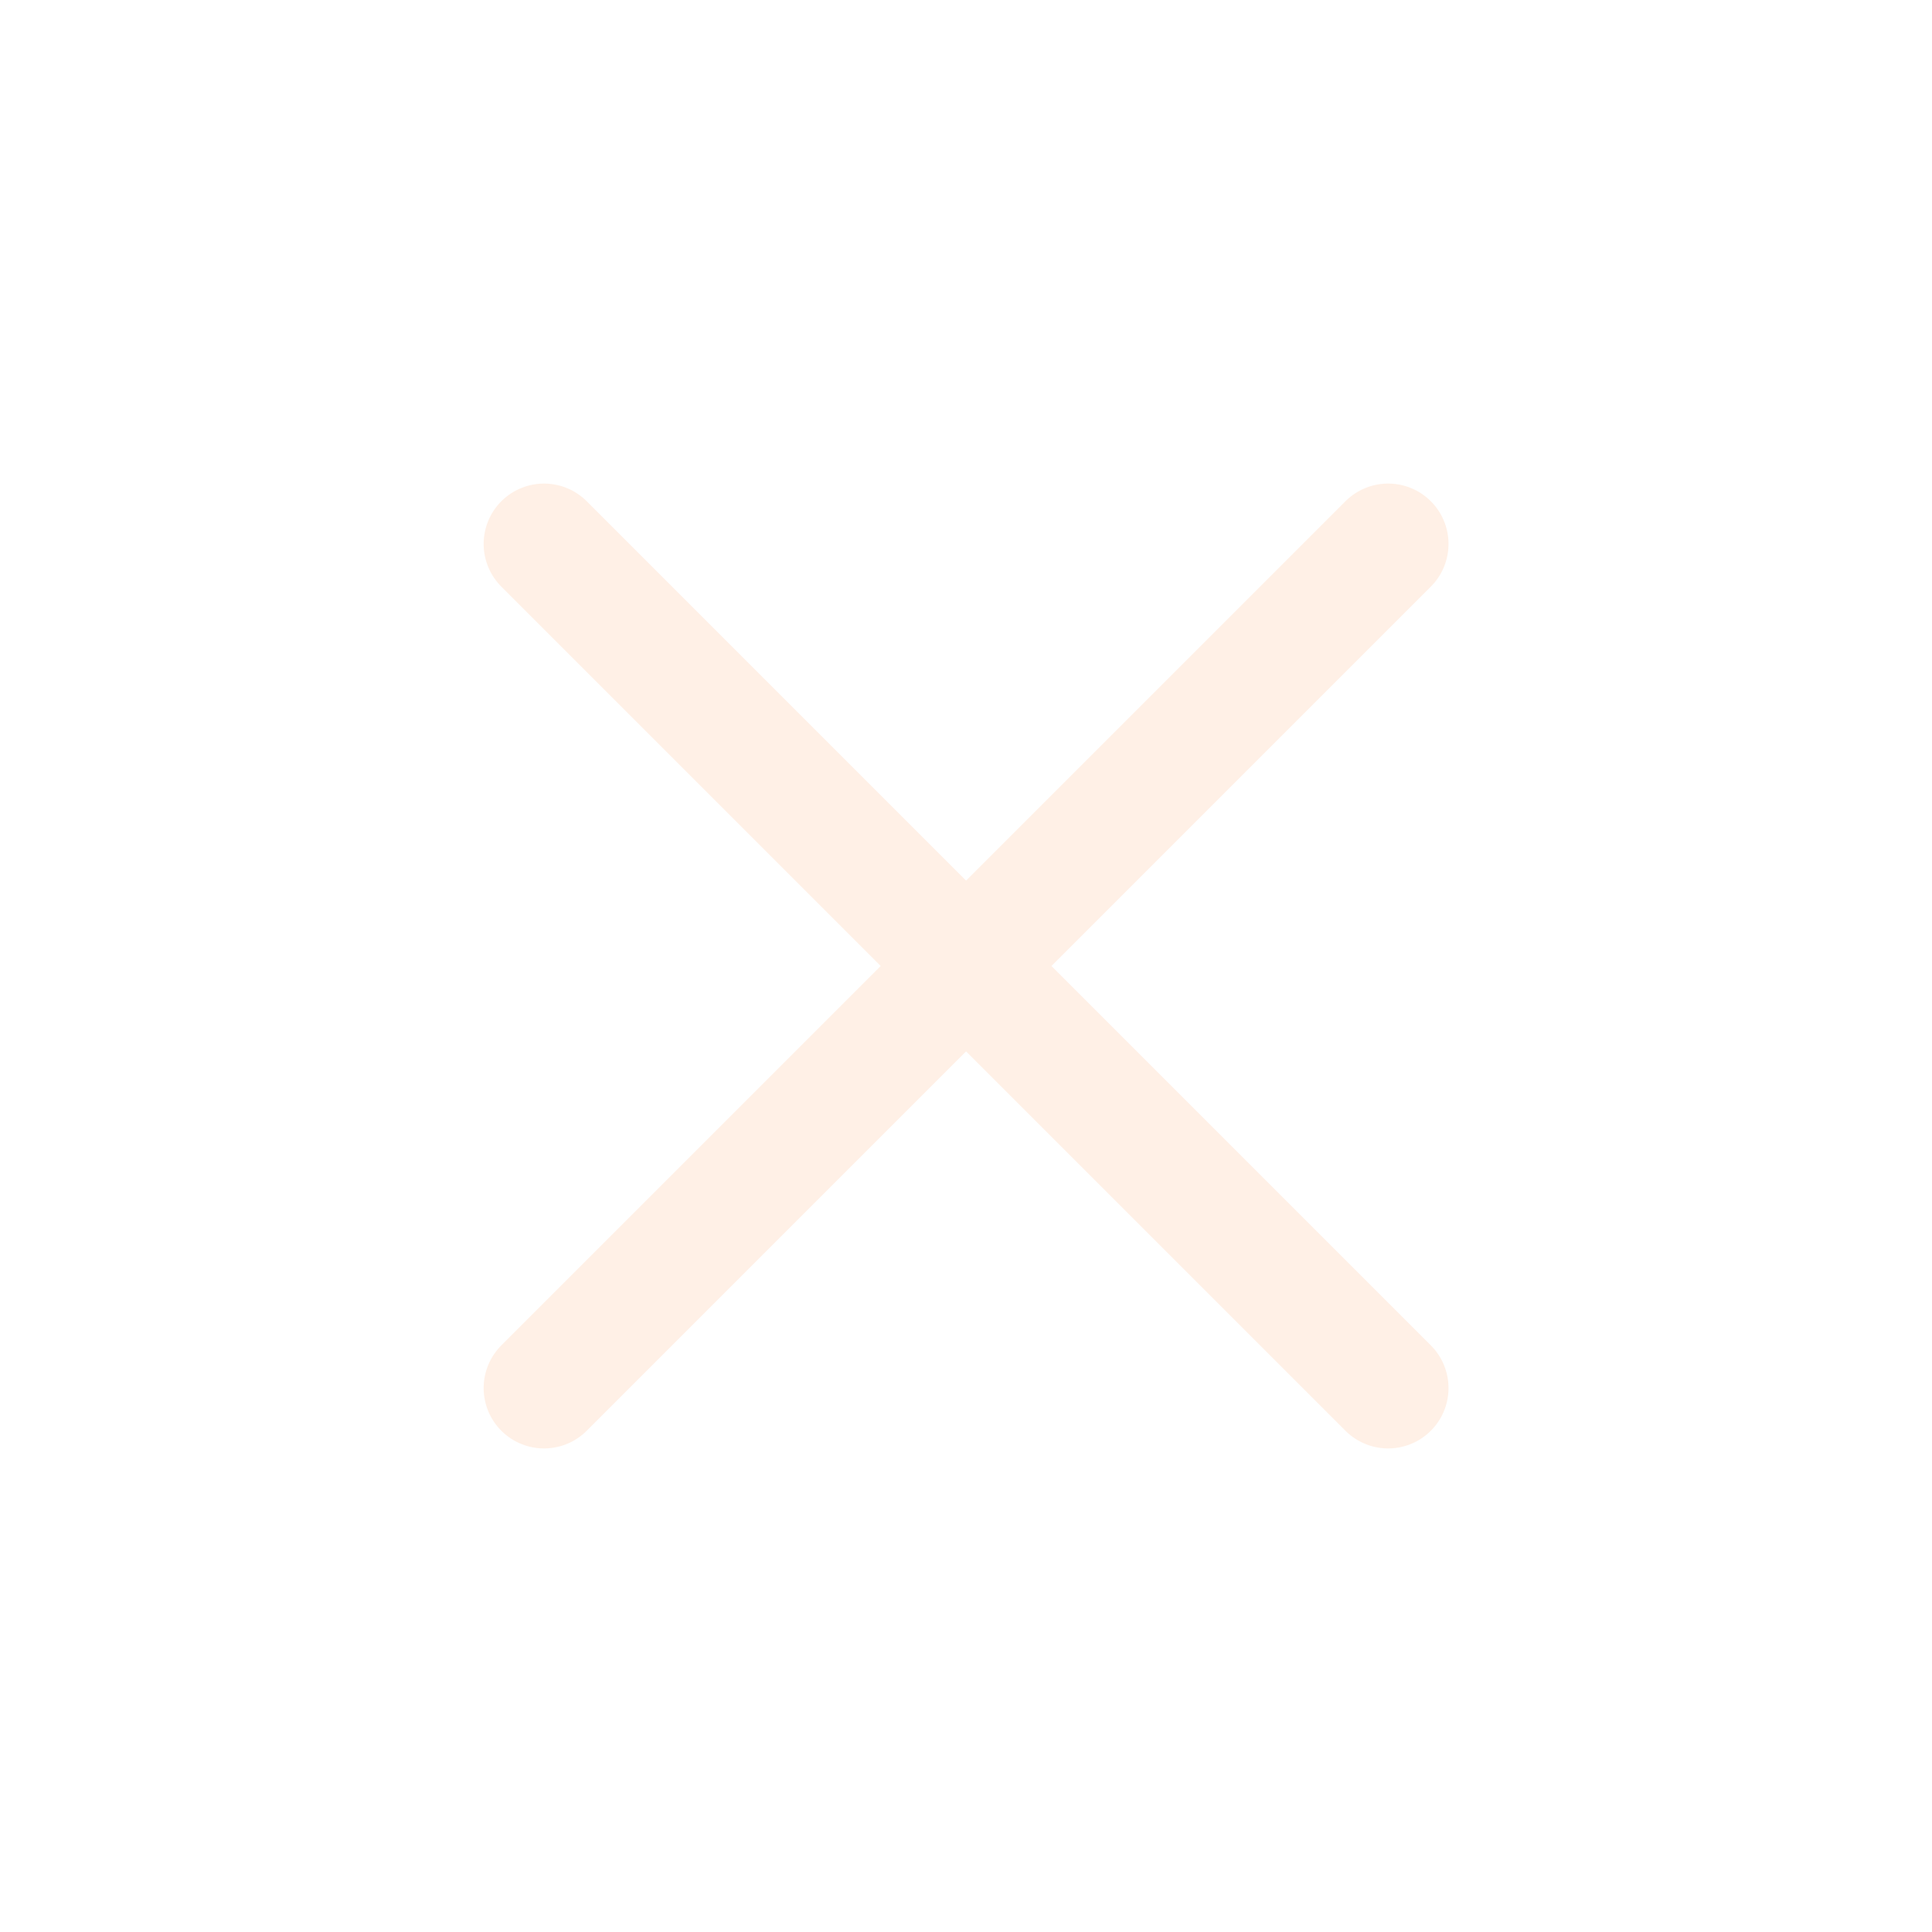
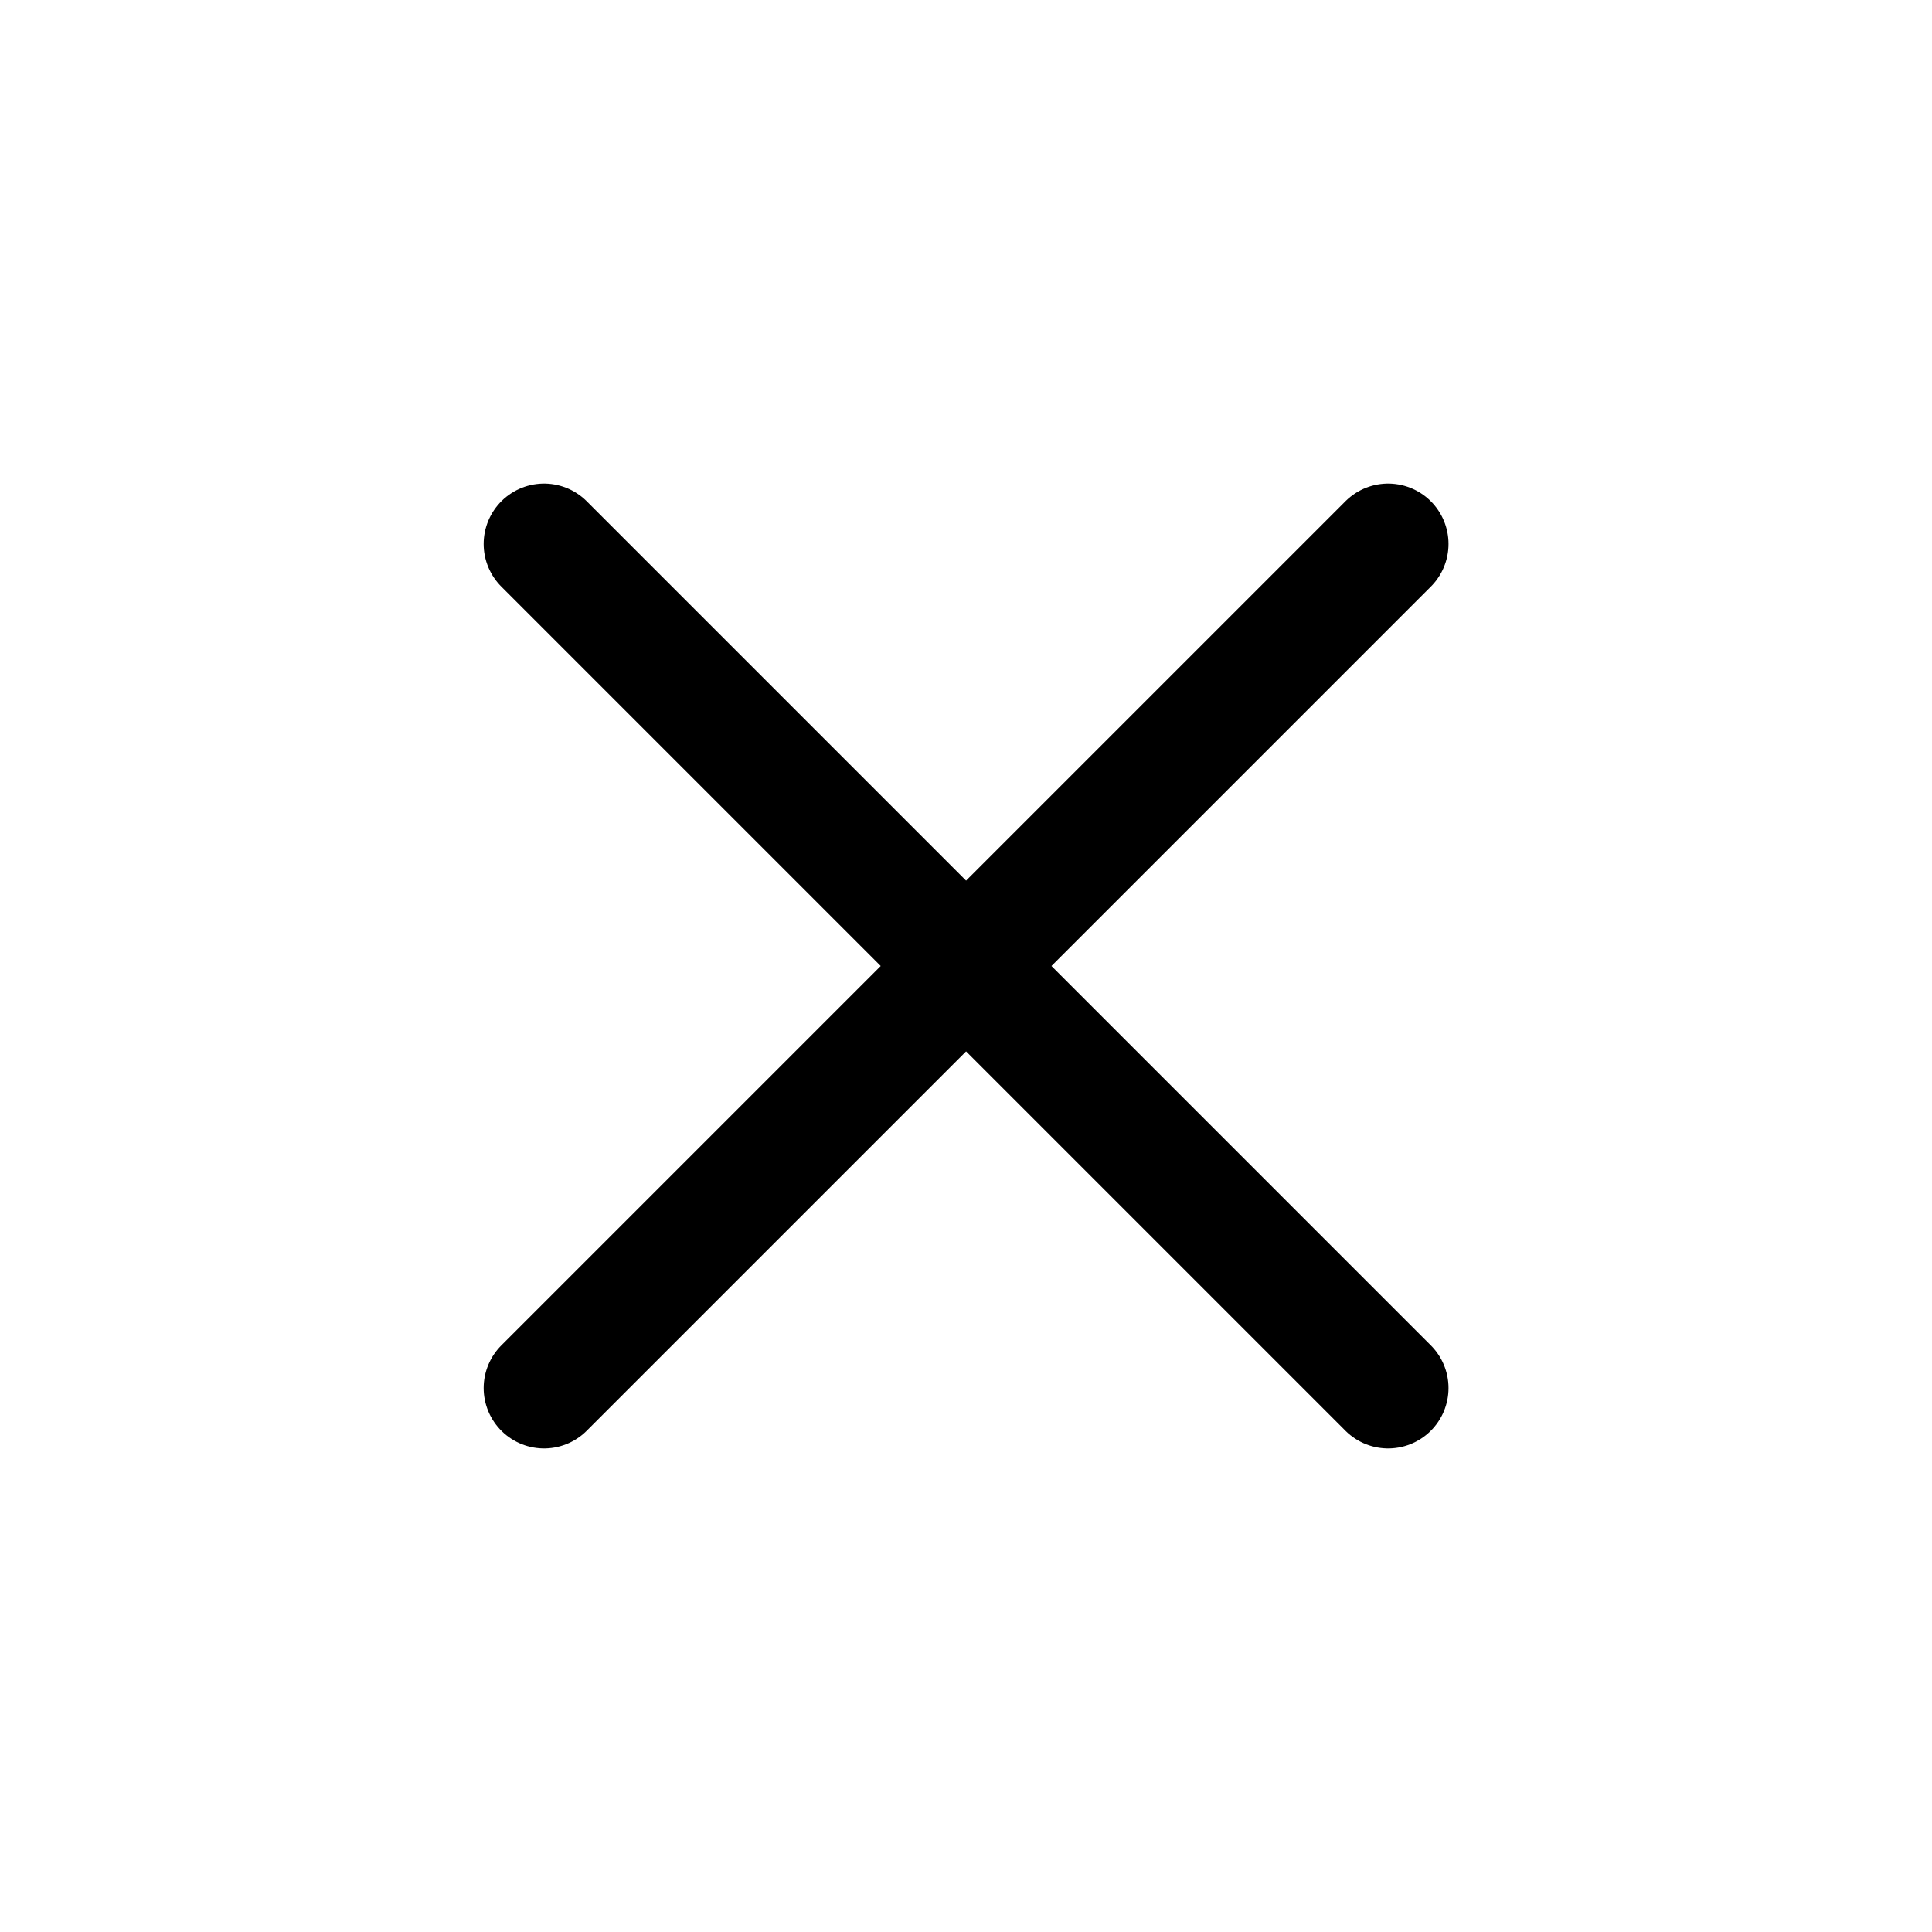
<svg xmlns="http://www.w3.org/2000/svg" width="24" height="24" viewBox="0 0 24 24" fill="none">
-   <path d="M6.758 17.243L12.001 12M12.001 12L17.244 6.757M12.001 12L6.758 6.757M12.001 12L17.244 17.243" stroke="#FFF0E6" stroke-width="1.5" stroke-linecap="round" stroke-linejoin="round" />
+   <path d="M6.758 17.243L12.001 12M12.001 12L17.244 6.757M12.001 12L6.758 6.757M12.001 12L17.244 17.243" stroke="currentColor" stroke-width="1.5" stroke-linecap="round" stroke-linejoin="round" />
</svg>
